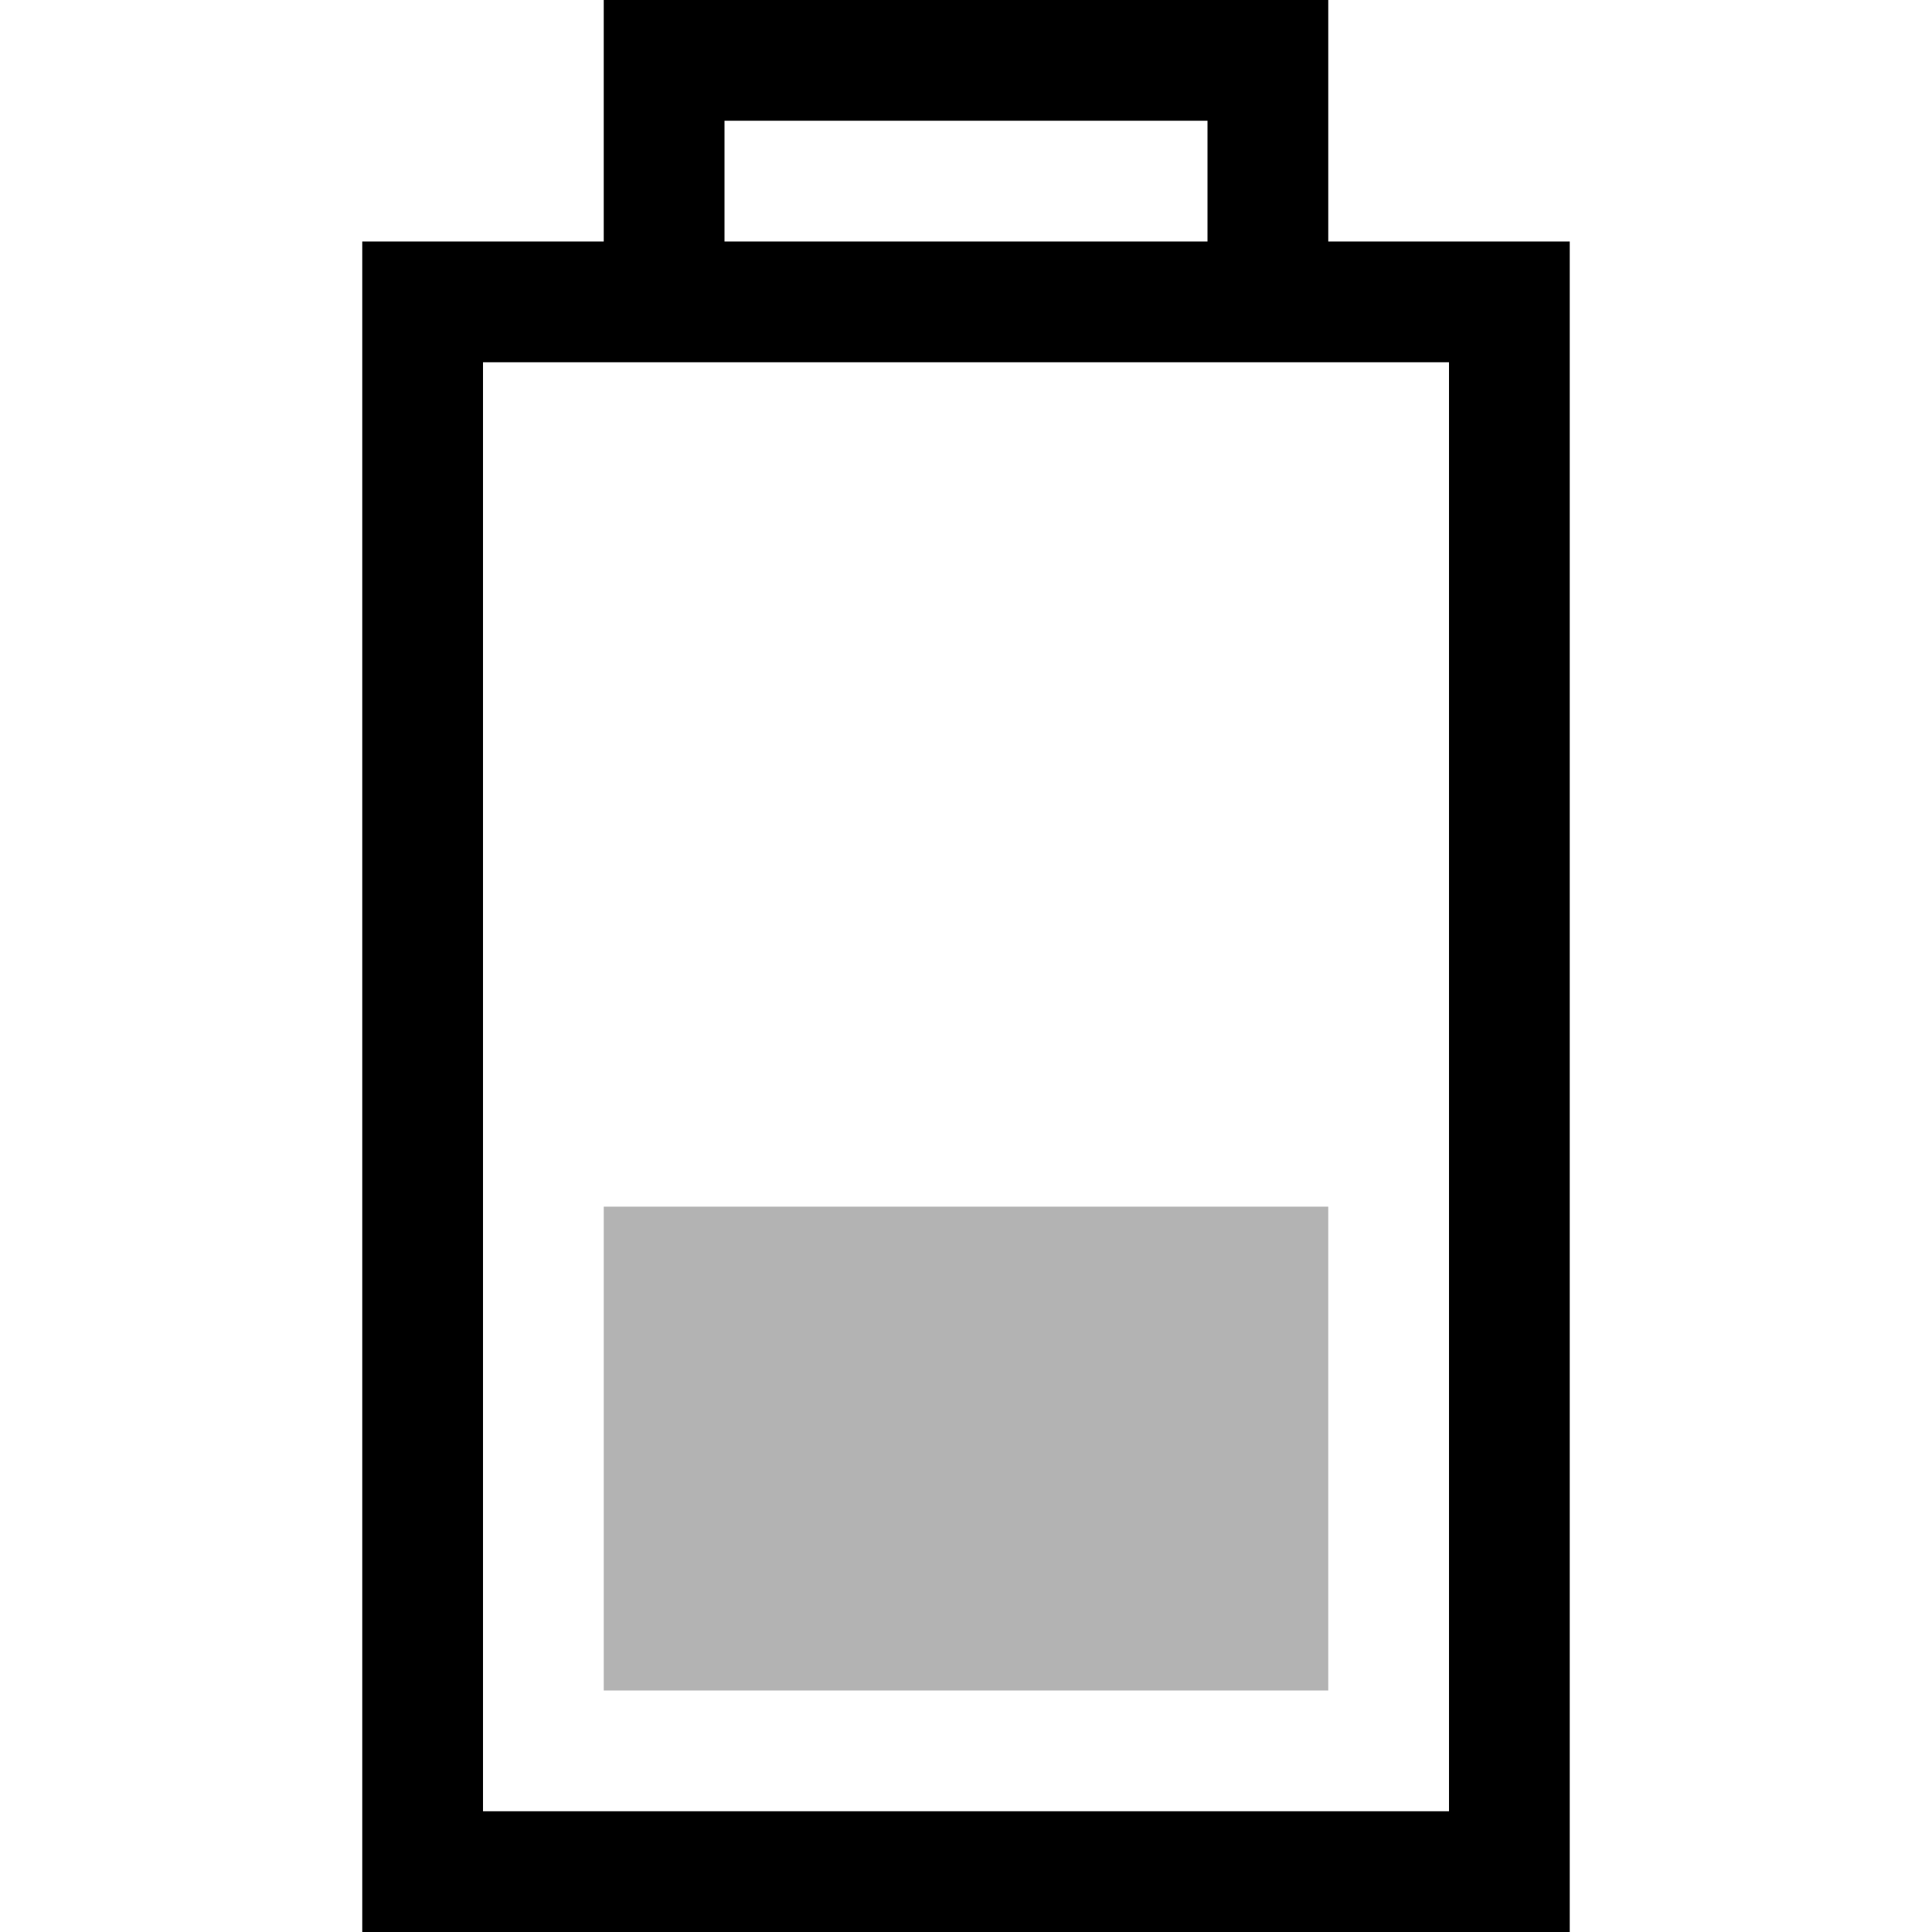
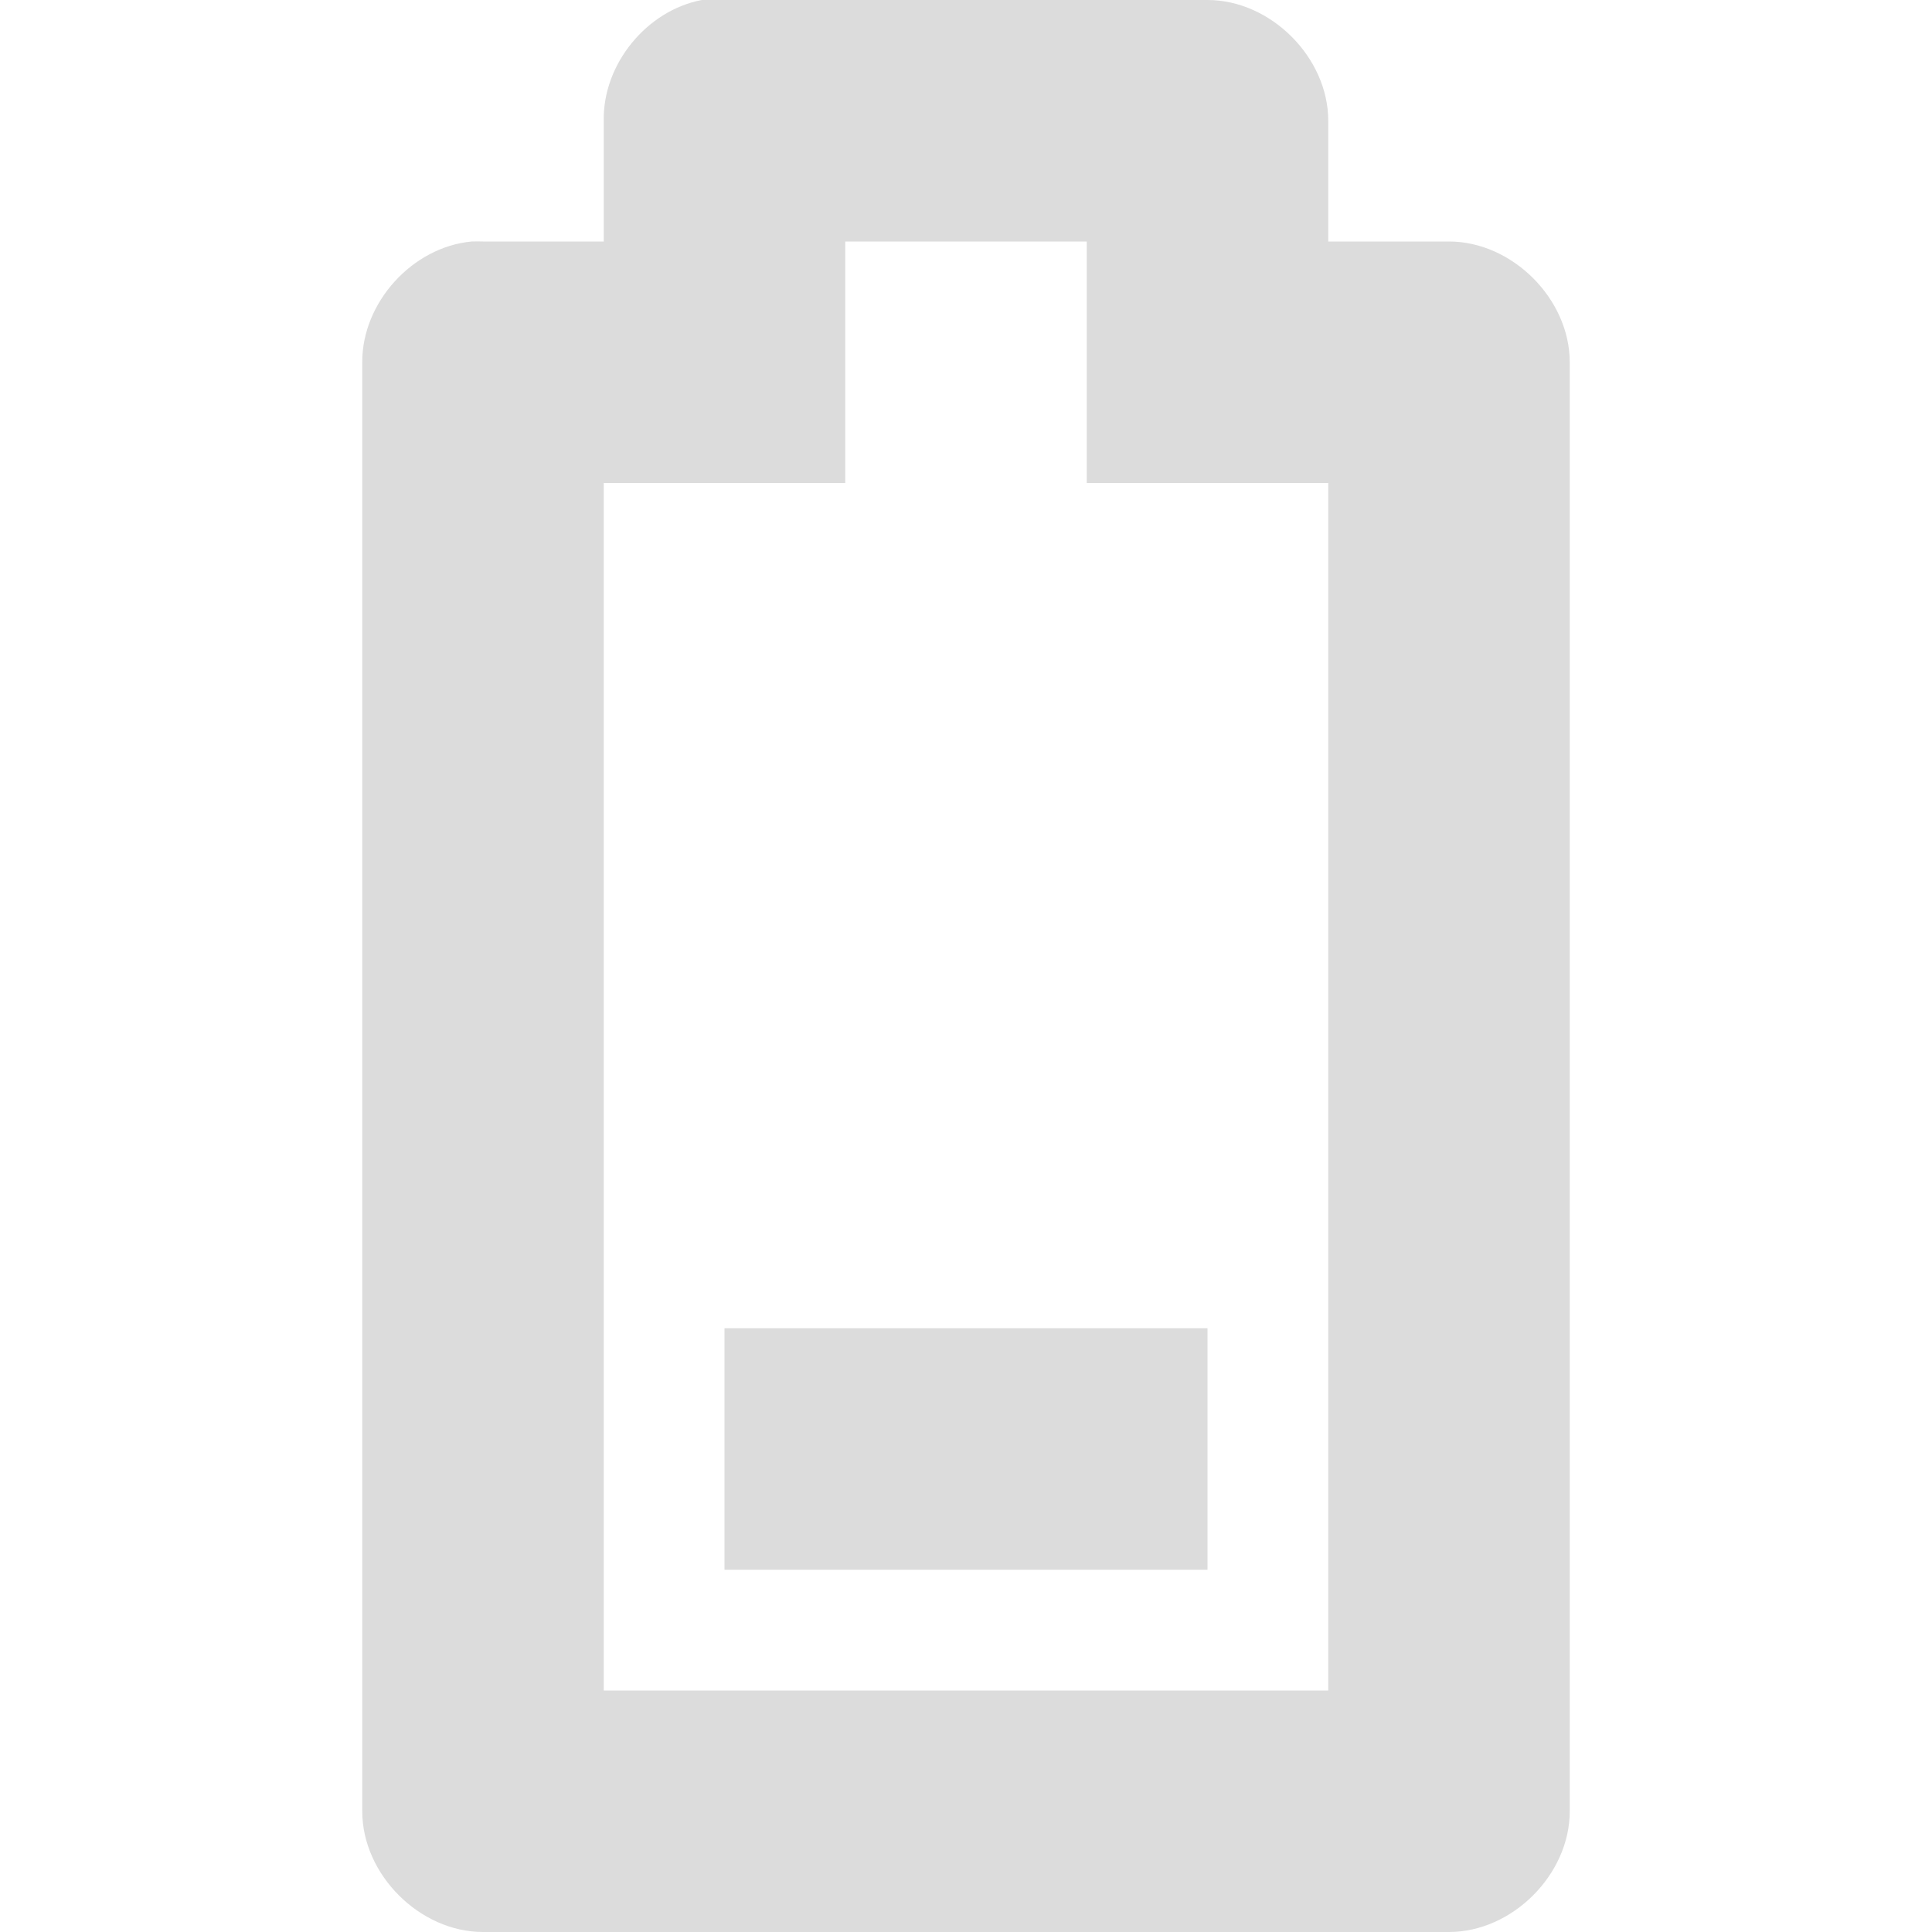
<svg xmlns="http://www.w3.org/2000/svg" id="svg3196" height="16" width="16" version="1.0">
  <defs id="defs8" />
-   <path style="font-size:medium;font-style:normal;font-variant:normal;font-weight:normal;font-stretch:normal;text-indent:0;text-align:start;text-decoration:none;line-height:normal;letter-spacing:normal;word-spacing:normal;text-transform:none;direction:ltr;block-progression:tb;writing-mode:lr-tb;text-anchor:start;baseline-shift:baseline;opacity:1.0;color:#000000;fill:#f9f9f9#f9f9f9#cdcdcd#000000;fill-opacity:1;stroke:none;stroke-width:1;marker:none;visibility:visible;display:inline;overflow:visible;enable-background:accumulate;font-family:Sans;-inkscape-font-specification:Sans" d="M 5,0 5,2 3.5,2 3,2 l 0,0.5 0,13 0,0.5 0.5,0 9,0 0.5,0 0,-0.5 0,-13 L 13,2 12.5,2 11,2 11,0 9.5,0 6.5,0 5,0 z M 6,1 10,1 10,2 6,2 6,1 z M 4,3 12,3 12,15 4,15 4,3 z" id="rect2388" />
-   <path style="opacity:0.3;fill:#f9f9f9#f9f9f9#cdcdcd#000000;fill-opacity:1" d="m 5,14 0,-4.007 6,0 L 11,14 z" id="rect3162" />
+   <g id="g14021" transform="translate(-112,-167)">
+     <path id="rect14006" d="m 117.812,167 c -0.458,0.087 -0.821,0.533 -0.812,1 l 0,1 -1,0 c -0.031,-0.001 -0.062,-0.001 -0.094,0 -0.492,0.046 -0.908,0.506 -0.906,1 l 0,12 c 5e-5,0.524 0.476,1 1,1 l 8,0 c 0.524,-5e-5 1,-0.476 1,-1 l 0,-12 c -5e-5,-0.524 -0.476,-1 -1,-1 l -1,0 0,-1 c -5e-5,-0.524 -0.476,-1 -1,-1 l -4,0 c -0.031,-0.001 -0.062,-0.001 -0.094,0 -0.031,-0.001 -0.062,-0.001 -0.094,0 z m -0.812,4 2,0 0,-2 2,0 0,2 2,0 0,10 -6,0 z" style="font-size:medium;font-style:normal;font-variant:normal;font-weight:normal;font-stretch:normal;text-indent:0;text-align:start;text-decoration:none;line-height:normal;letter-spacing:normal;word-spacing:normal;text-transform:none;direction:ltr;block-progression:tb;writing-mode:lr-tb;text-anchor:start;baseline-shift:baseline;color:#000000;fill:#dcdcdc;fill-opacity:1;fill-rule:nonzero;stroke:none;stroke-width:2;marker:none;visibility:visible;display:inline;overflow:visible;enable-background:accumulate;font-family:Sans;-inkscape-font-specification:Sans" />
+     <path id="path14019" d="m 118,180 0,-2 4,0 0,2 z" style="fill:#dcdcdc;fill-opacity:1;stroke:none" />
+   </g>
</svg>
